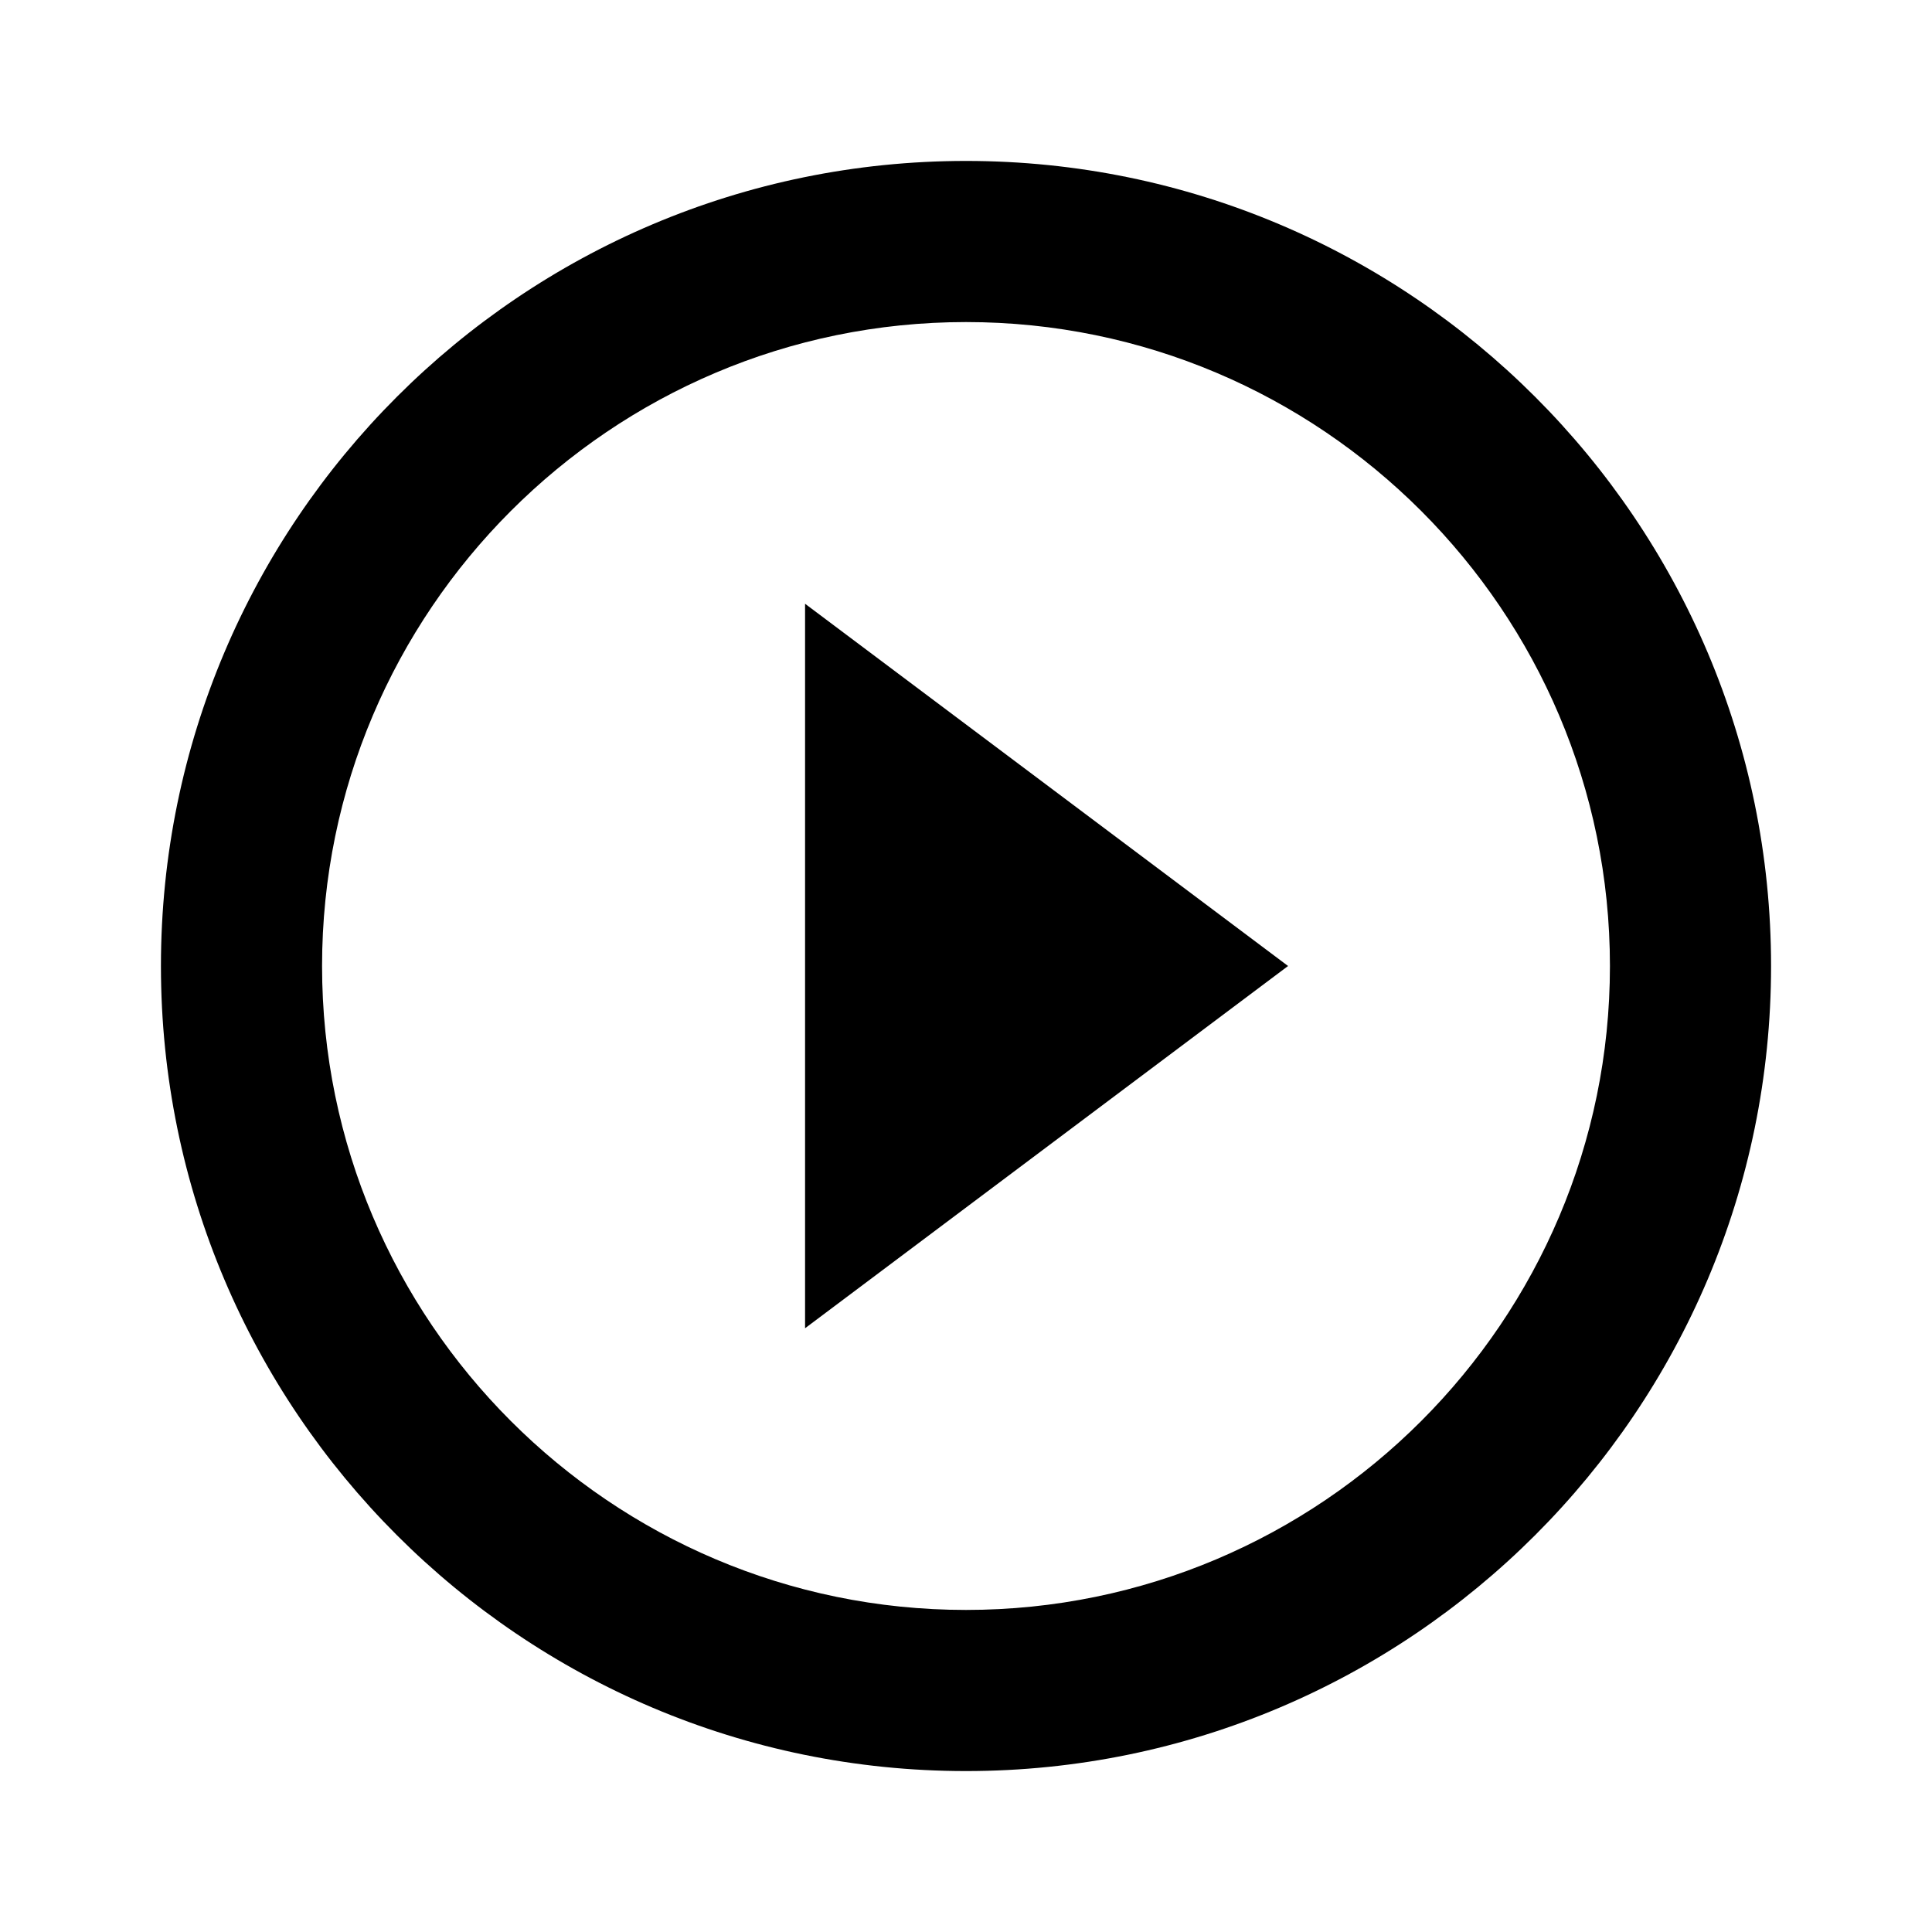
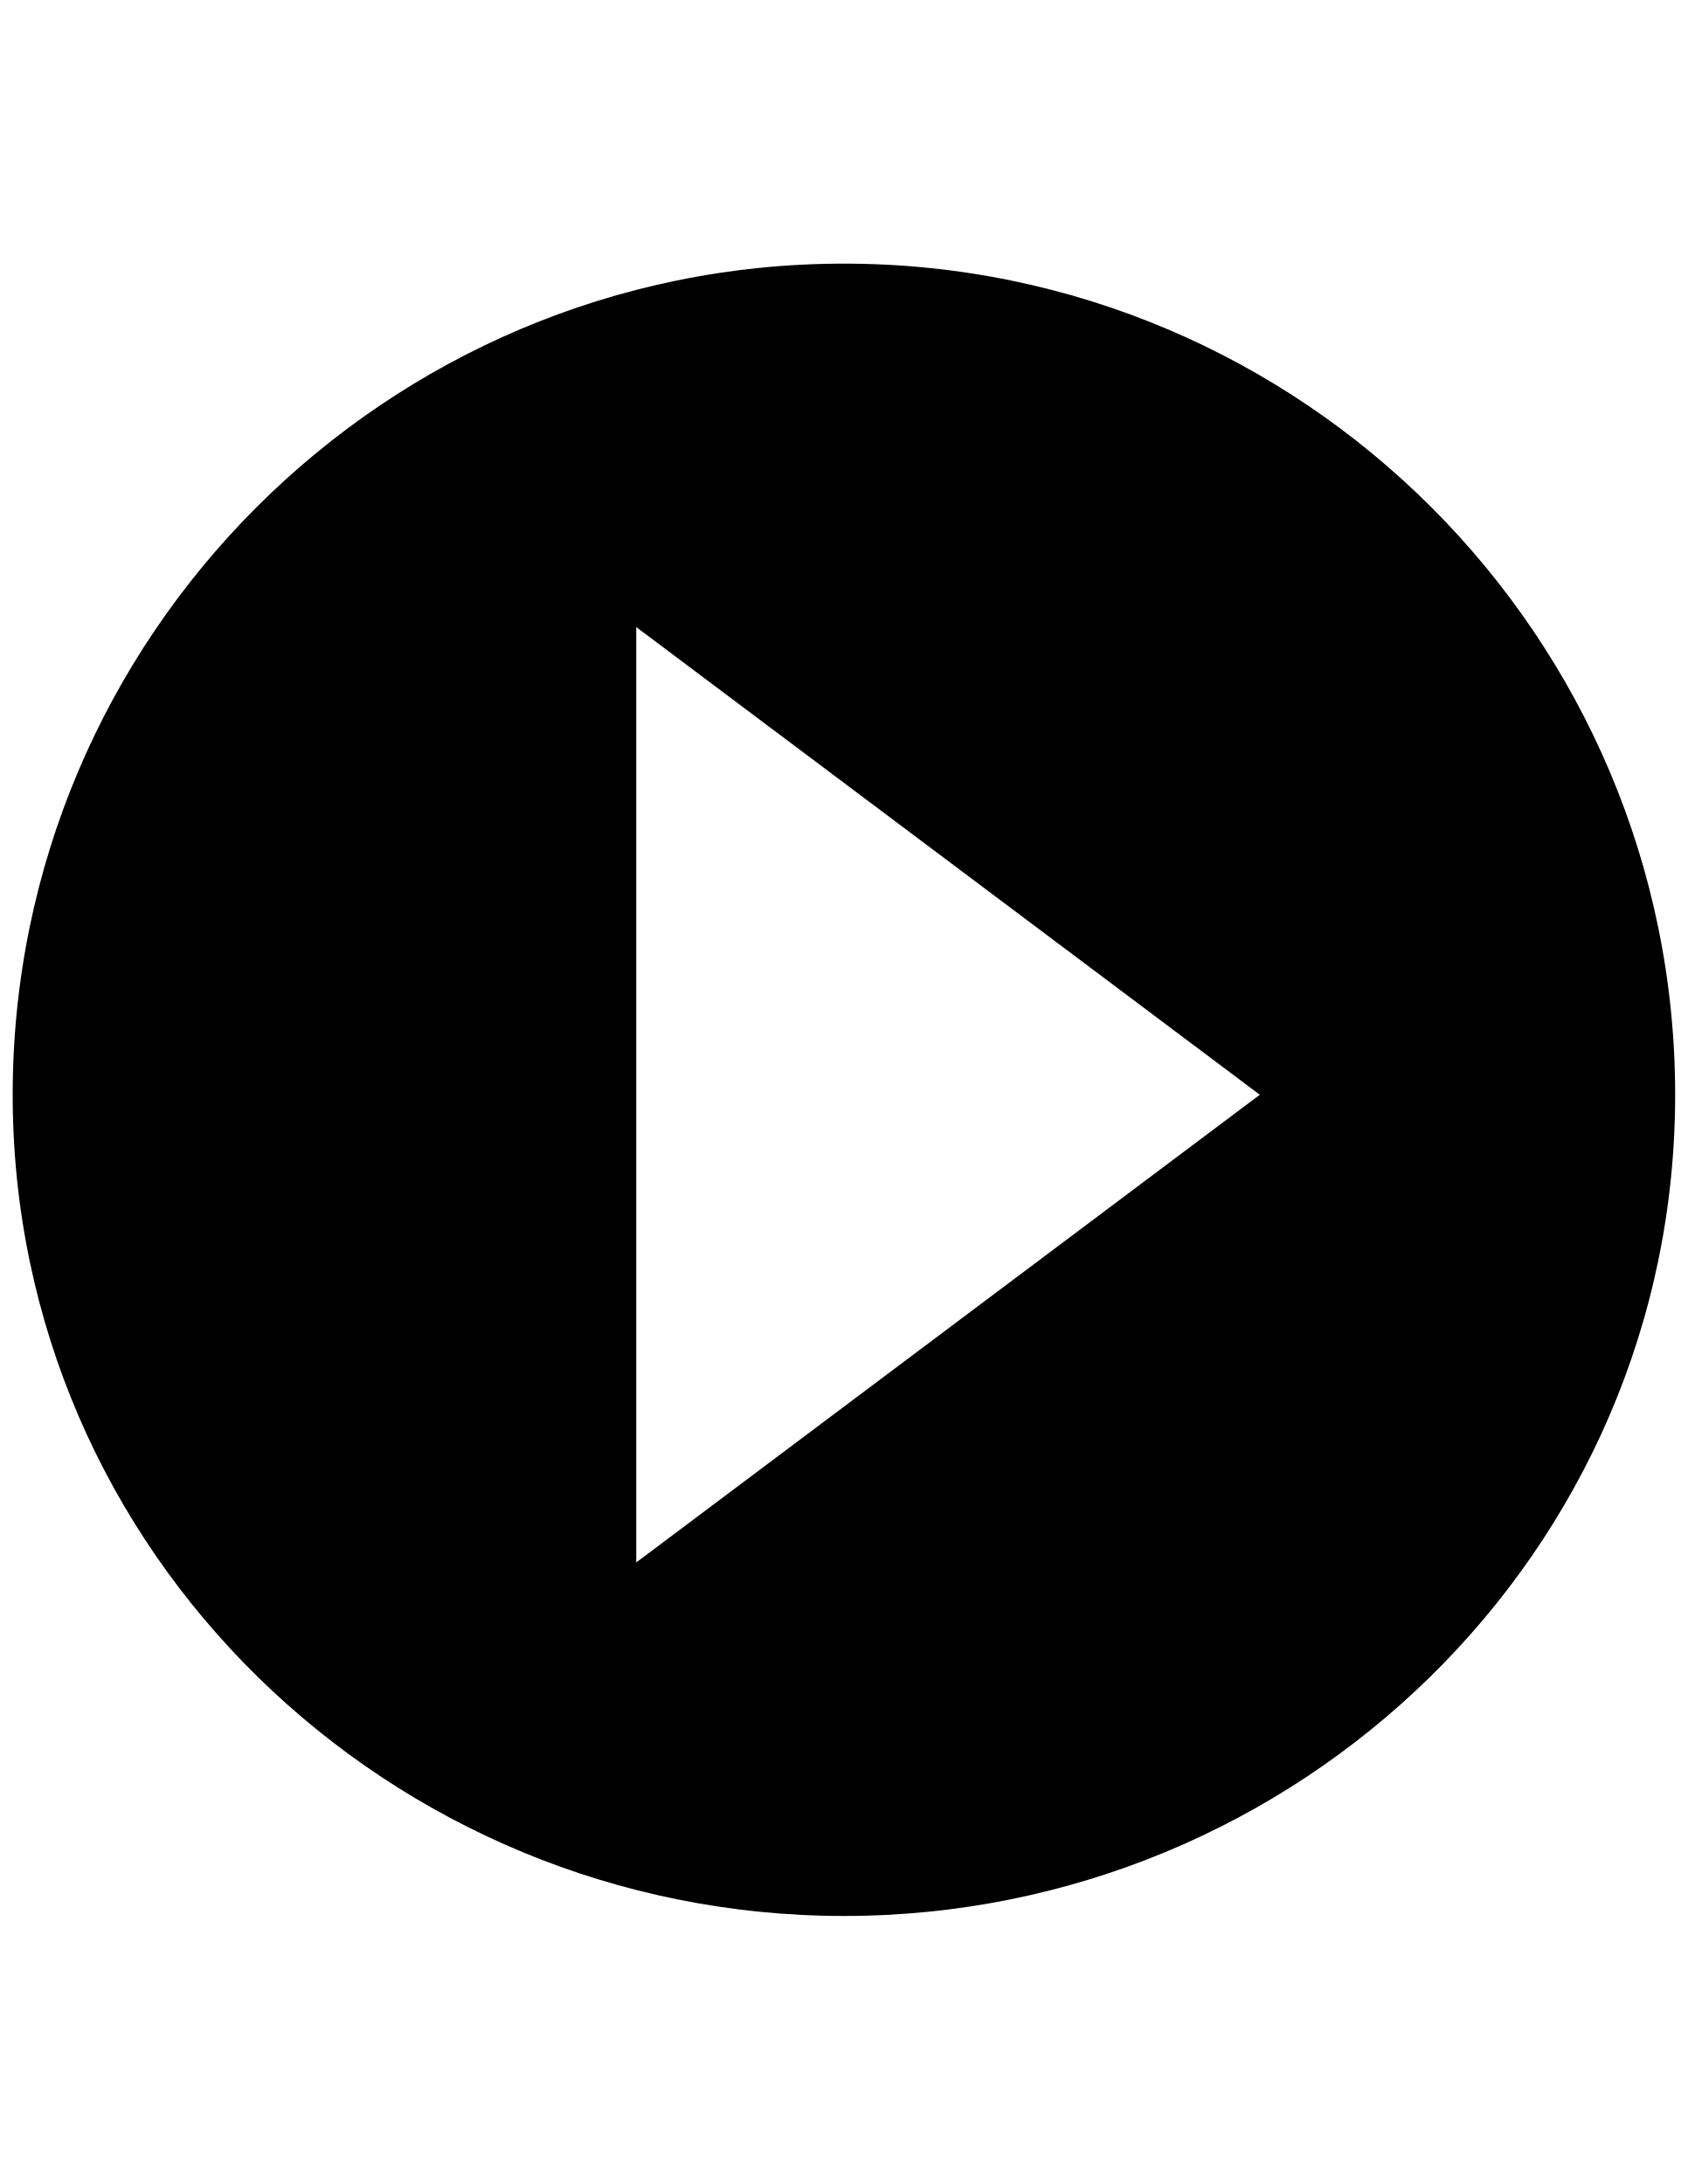
- <svg xmlns="http://www.w3.org/2000/svg" version="1.1" id="Layer_1" x="0px" y="0px" viewBox="0 0 1024 1024" enable-background="new 0 0 1024 1024" xml:space="preserve">
-   <path id="Shape" d="M426.7,704l256-192l-256-192V704L426.7,704z M512,85.3  C276.5,85.3,85.3,276.5,85.3,512S276.5,938.7,512,938.7S938.7,747.5,938.7,512S747.5,85.3,512,85.3L512,85.3z M512,853.3  c-188.2,0-341.3-153.2-341.3-341.3S323.8,170.7,512,170.7S853.3,323.8,853.3,512S700.2,853.3,512,853.3L512,853.3z" />
+ <svg xmlns="http://www.w3.org/2000/svg" viewBox="0 0 612 792">
+   <path d="M230.7 566.6L456.8 397 230.7 227.4v339.2zM306 694.8C141.4 694.8 4.6 563.2 4.6 397S139.8 95.6 306 95.6 607.4 230.8 607.4 397 470.6 694.8 306 694.8z" />
</svg>
